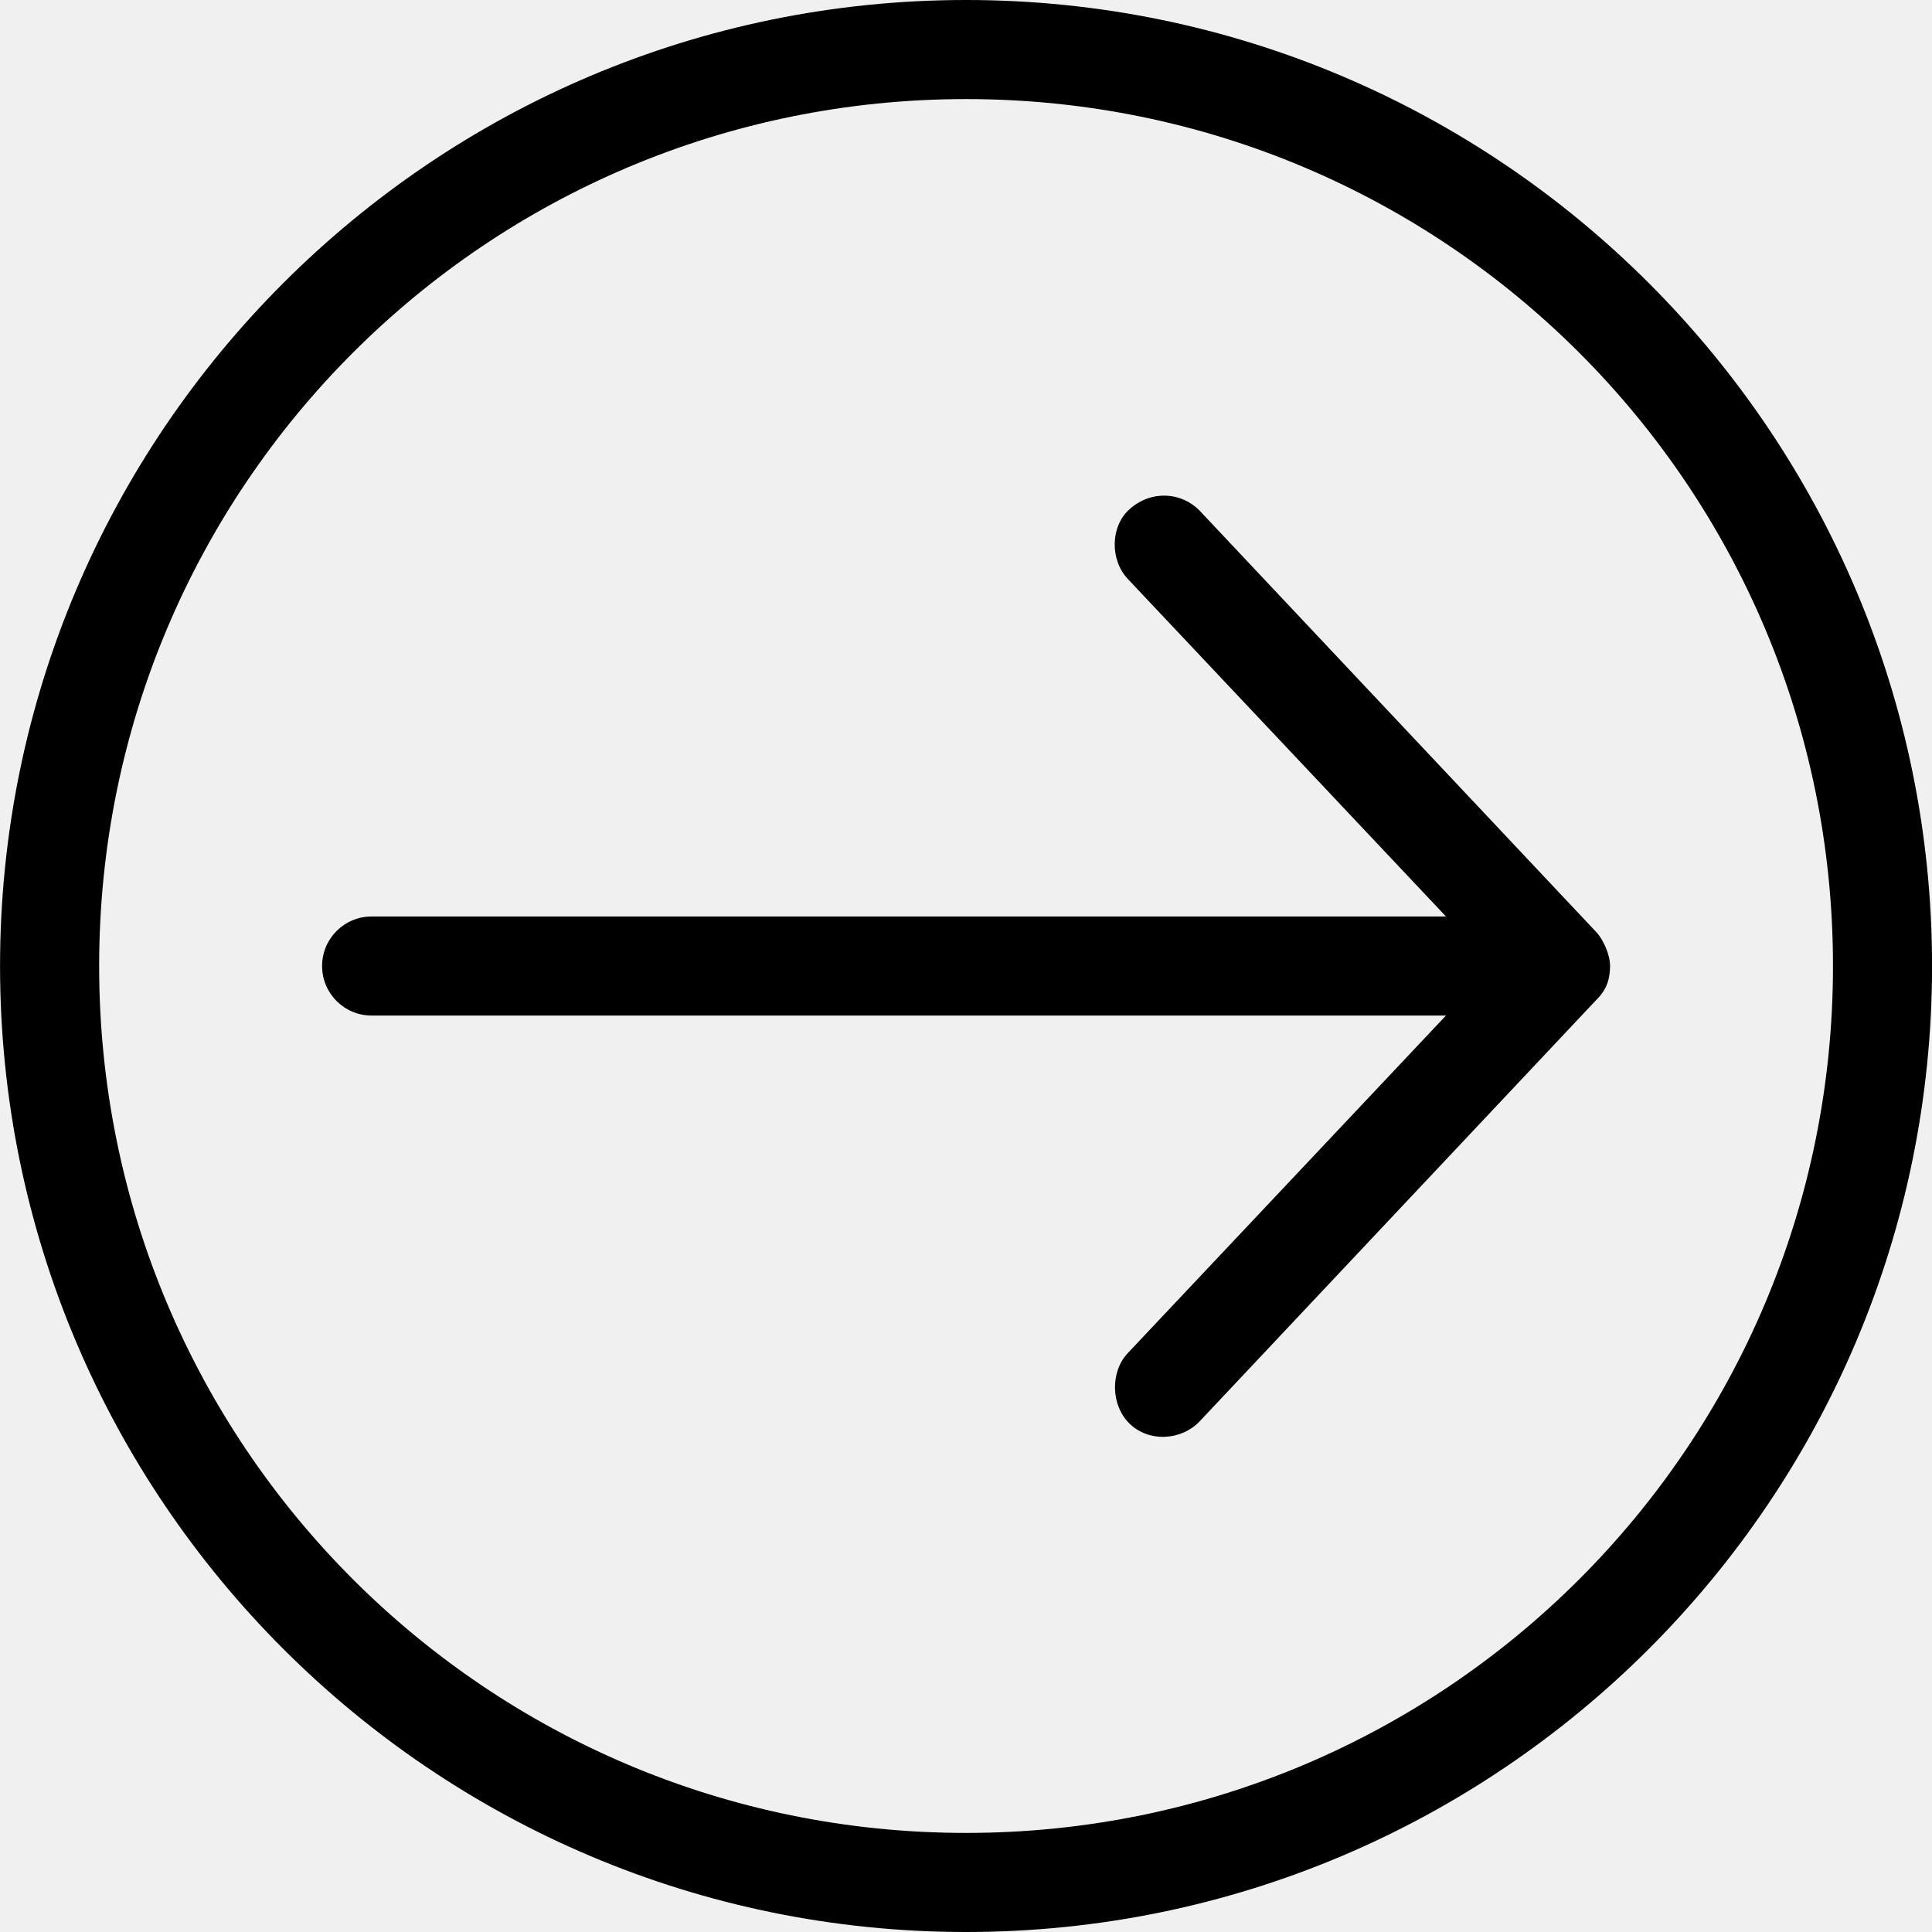
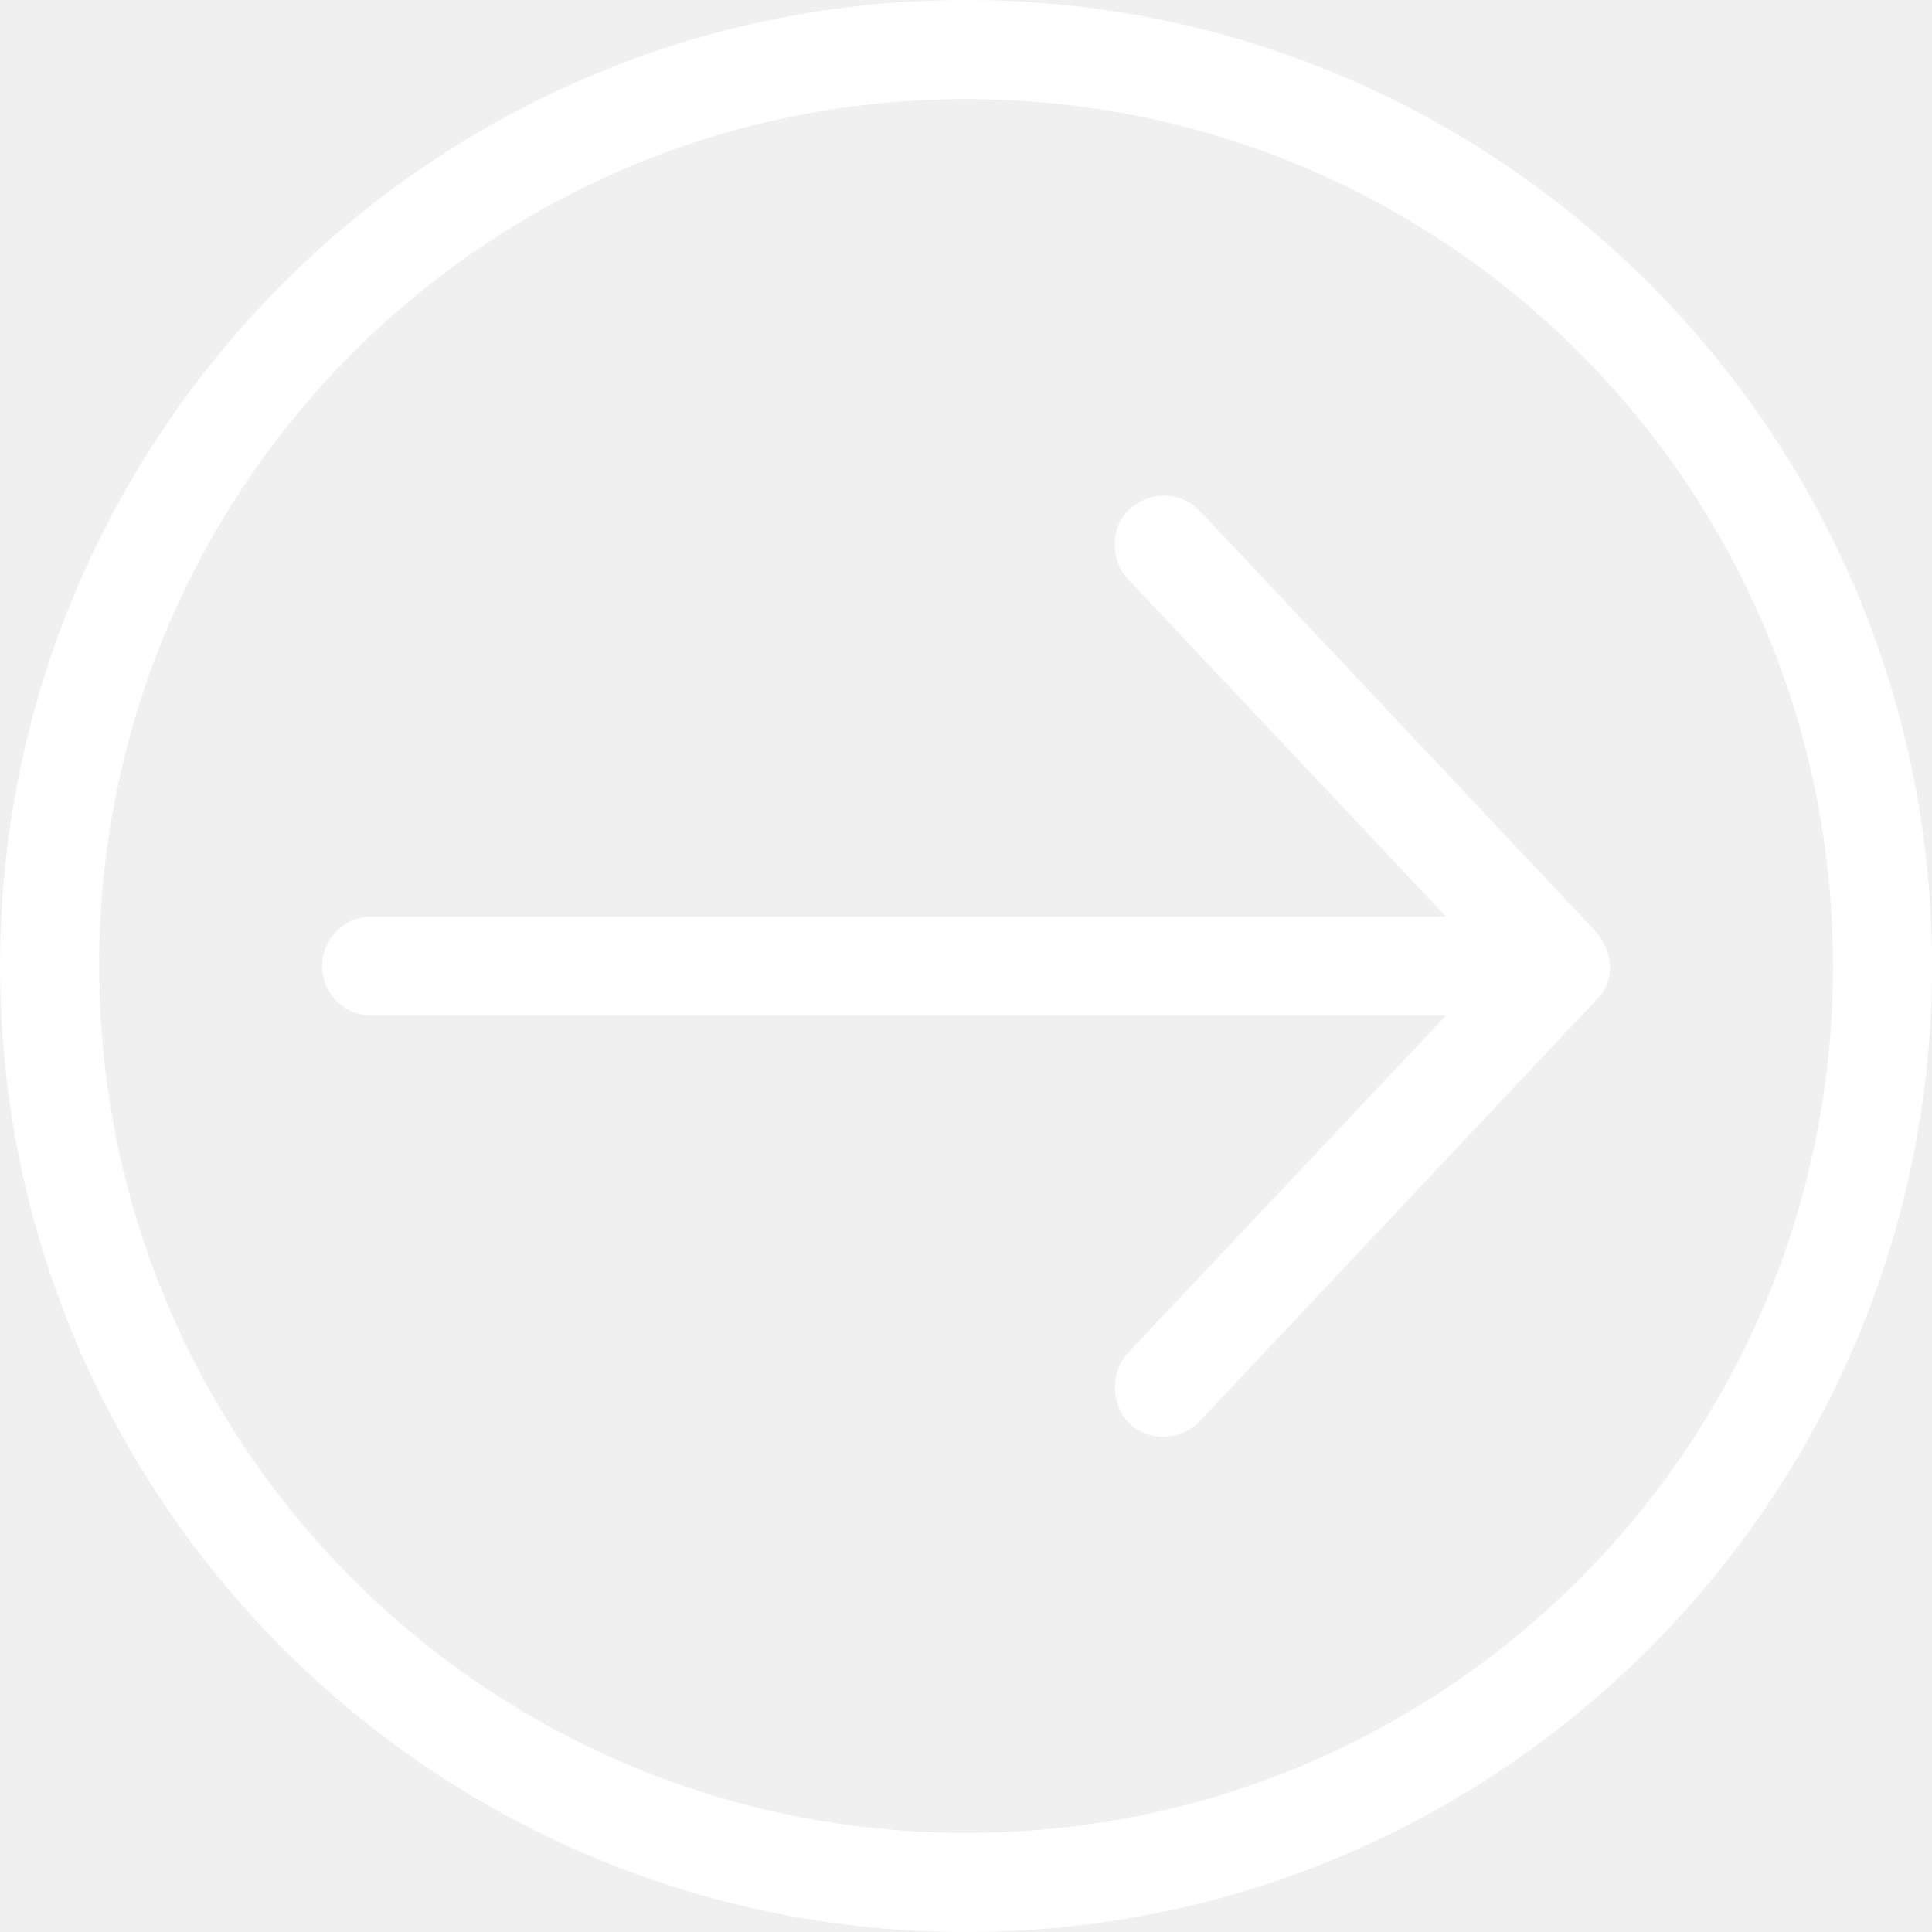
<svg xmlns="http://www.w3.org/2000/svg" width="128" height="128" version="1.1" viewBox="0 0 115.57 115.57">
  <g transform="translate(-19.197 -23.474)">
-     <path d="m134.77 81.259c0-31.877-25.906-57.785-57.785-57.785-31.879 0-57.785 25.906-57.785 57.785 0 31.879 25.906 57.785 57.785 57.785 31.88 0 57.785-25.906 57.785-57.785zm-5.926 0c0 28.676-23.183 51.858-51.858 51.858-28.675 0-51.858-23.183-51.858-51.858 0-28.675 23.183-51.858 51.858-51.858 28.675 0 51.858 23.183 51.858 51.858zm-13.334 0c0-0.685-0.412-1.596-0.833-2.037l-23.707-25.188c-1.107-1.144-2.923-1.254-4.214-0.092-1.153 1.039-1.16 3.039-0.092 4.167l19.03 20.188h-64.267c-1.637 0-2.963 1.327-2.963 2.963 0 1.637 1.327 2.963 2.963 2.963h64.267l-19.03 20.188c-1.067 1.128-1.014 3.125 0.092 4.214 1.168 1.148 3.123 1.023 4.214-0.14l23.707-25.188c0.697-0.683 0.822-1.341 0.833-2.037z" stroke-width=".265" />
+     <path fill="white" d="m134.77 81.259c0-31.877-25.906-57.785-57.785-57.785-31.879 0-57.785 25.906-57.785 57.785 0 31.879 25.906 57.785 57.785 57.785 31.88 0 57.785-25.906 57.785-57.785zm-5.926 0c0 28.676-23.183 51.858-51.858 51.858-28.675 0-51.858-23.183-51.858-51.858 0-28.675 23.183-51.858 51.858-51.858 28.675 0 51.858 23.183 51.858 51.858zm-13.334 0c0-0.685-0.412-1.596-0.833-2.037l-23.707-25.188c-1.107-1.144-2.923-1.254-4.214-0.092-1.153 1.039-1.16 3.039-0.092 4.167l19.03 20.188h-64.267c-1.637 0-2.963 1.327-2.963 2.963 0 1.637 1.327 2.963 2.963 2.963h64.267l-19.03 20.188c-1.067 1.128-1.014 3.125 0.092 4.214 1.168 1.148 3.123 1.023 4.214-0.14l23.707-25.188c0.697-0.683 0.822-1.341 0.833-2.037z" stroke-width=".265" />
  </g>
</svg>
